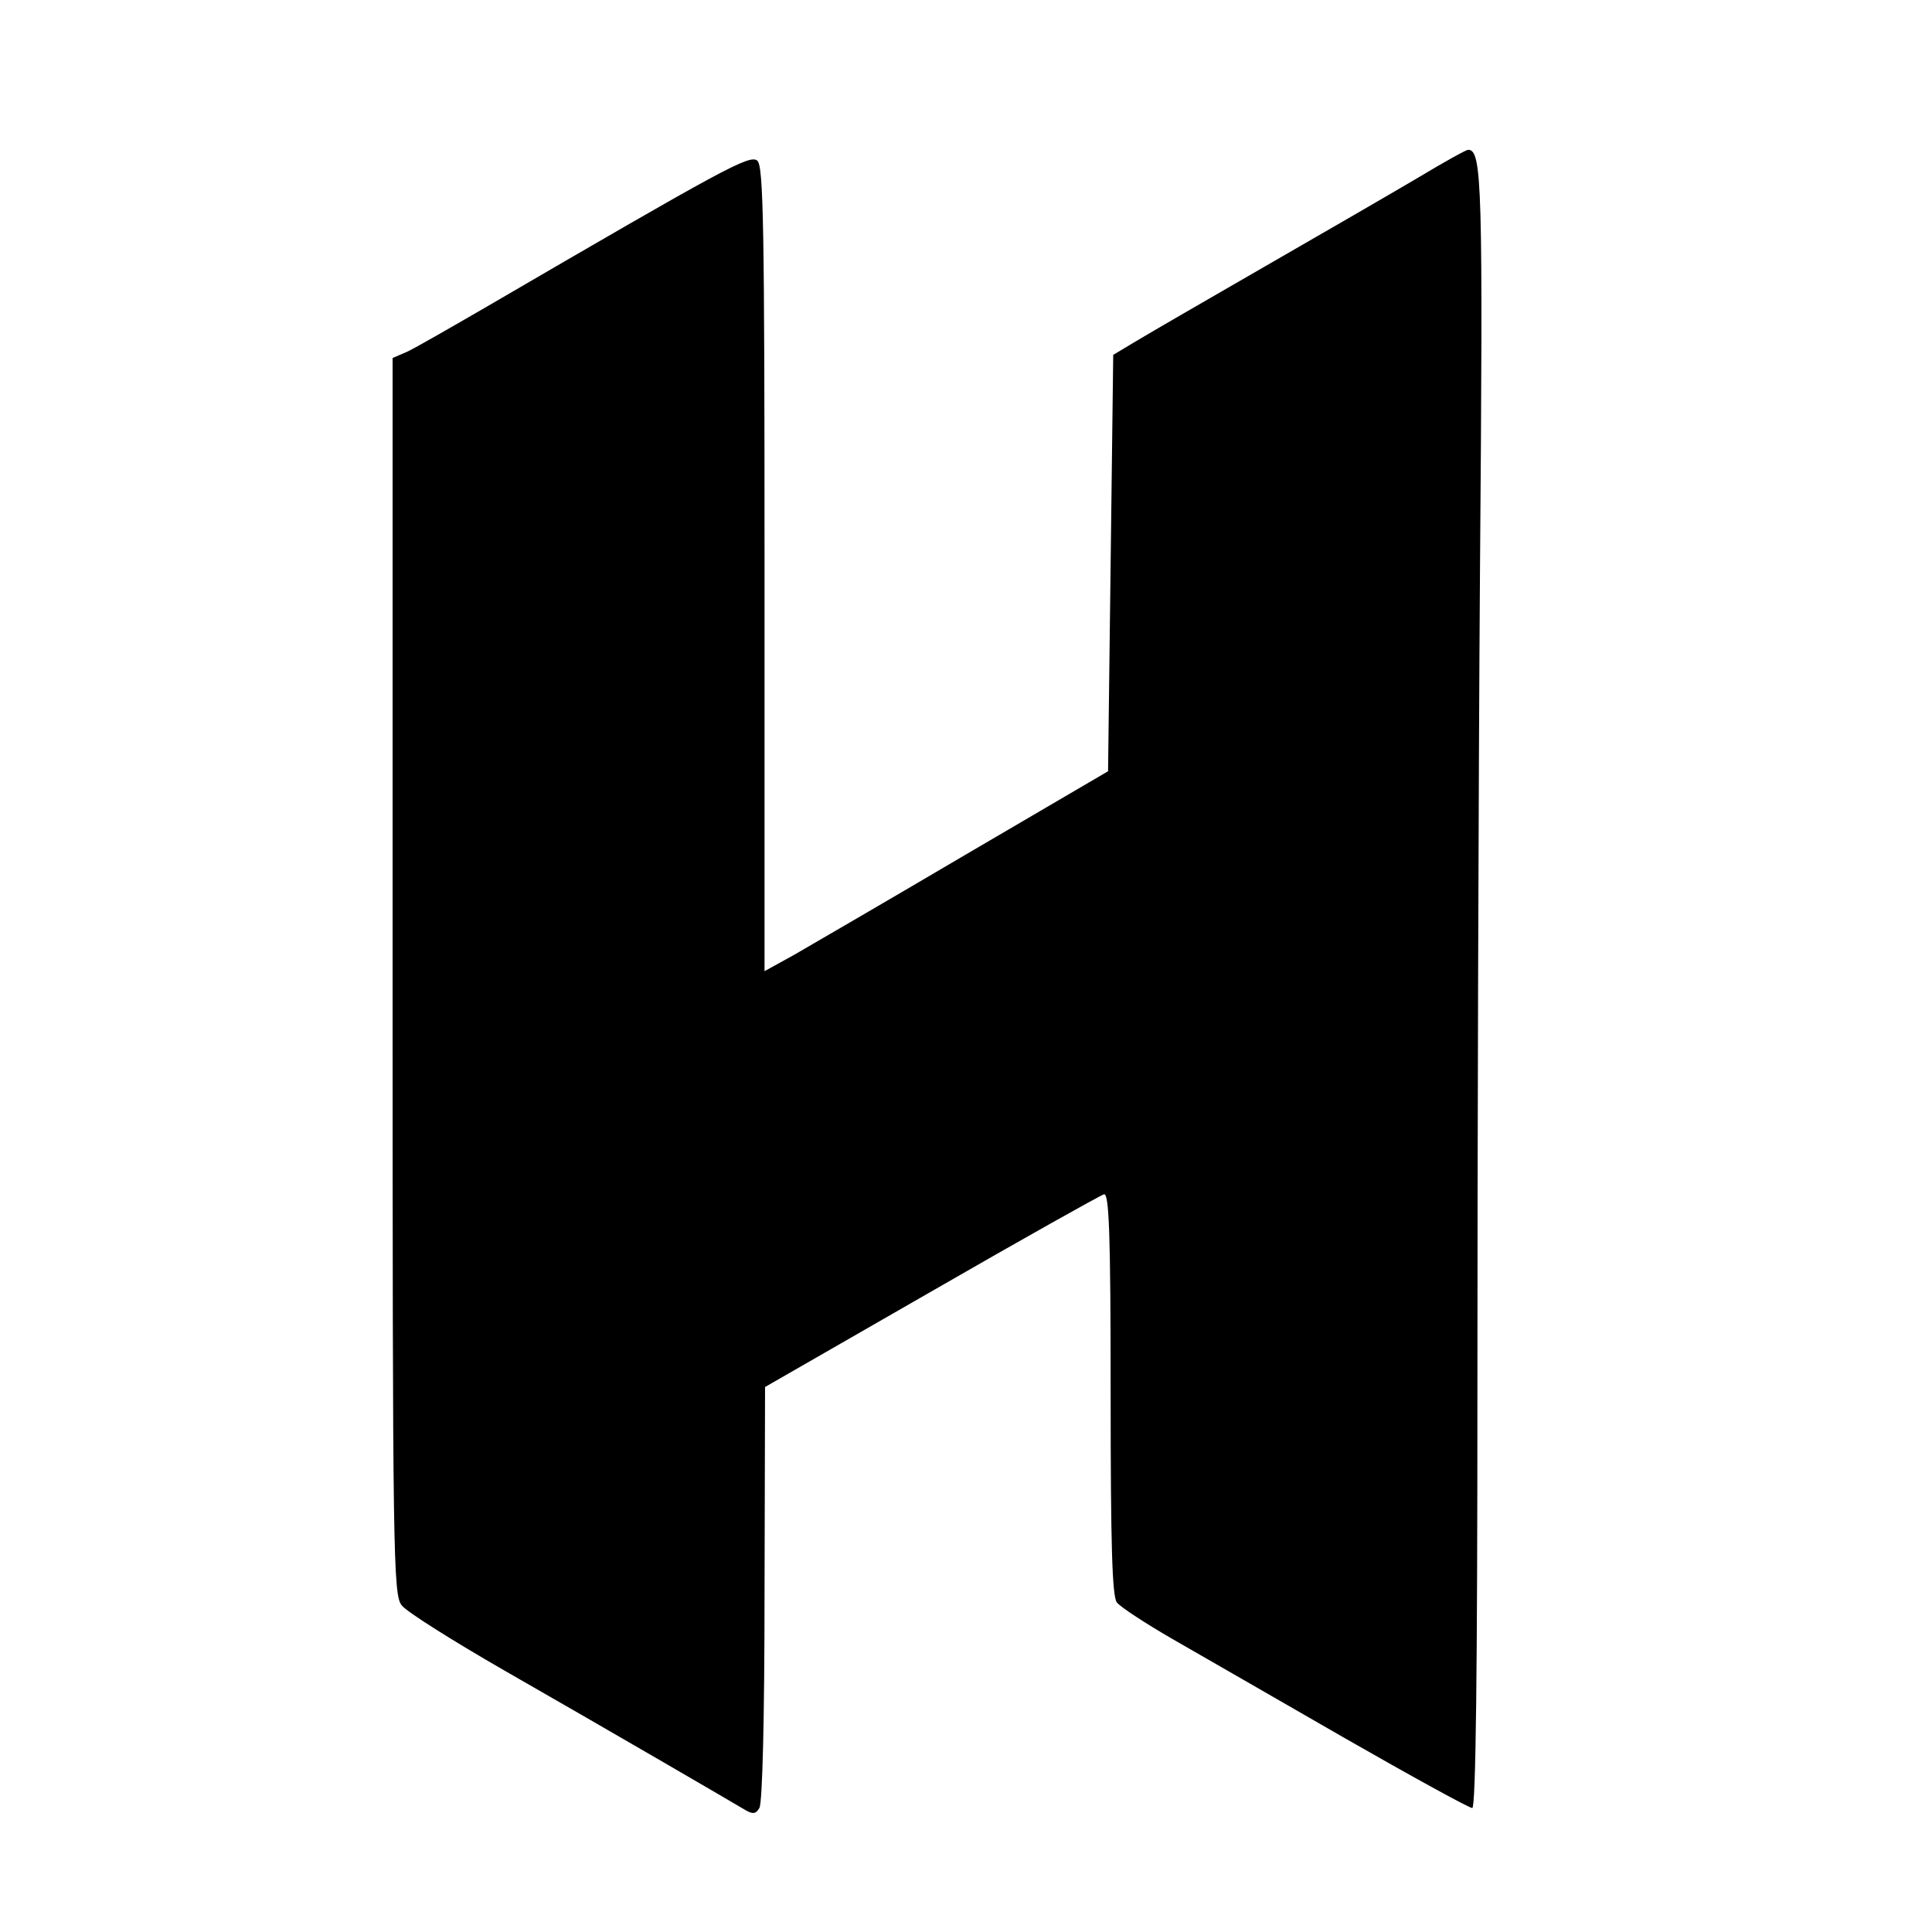
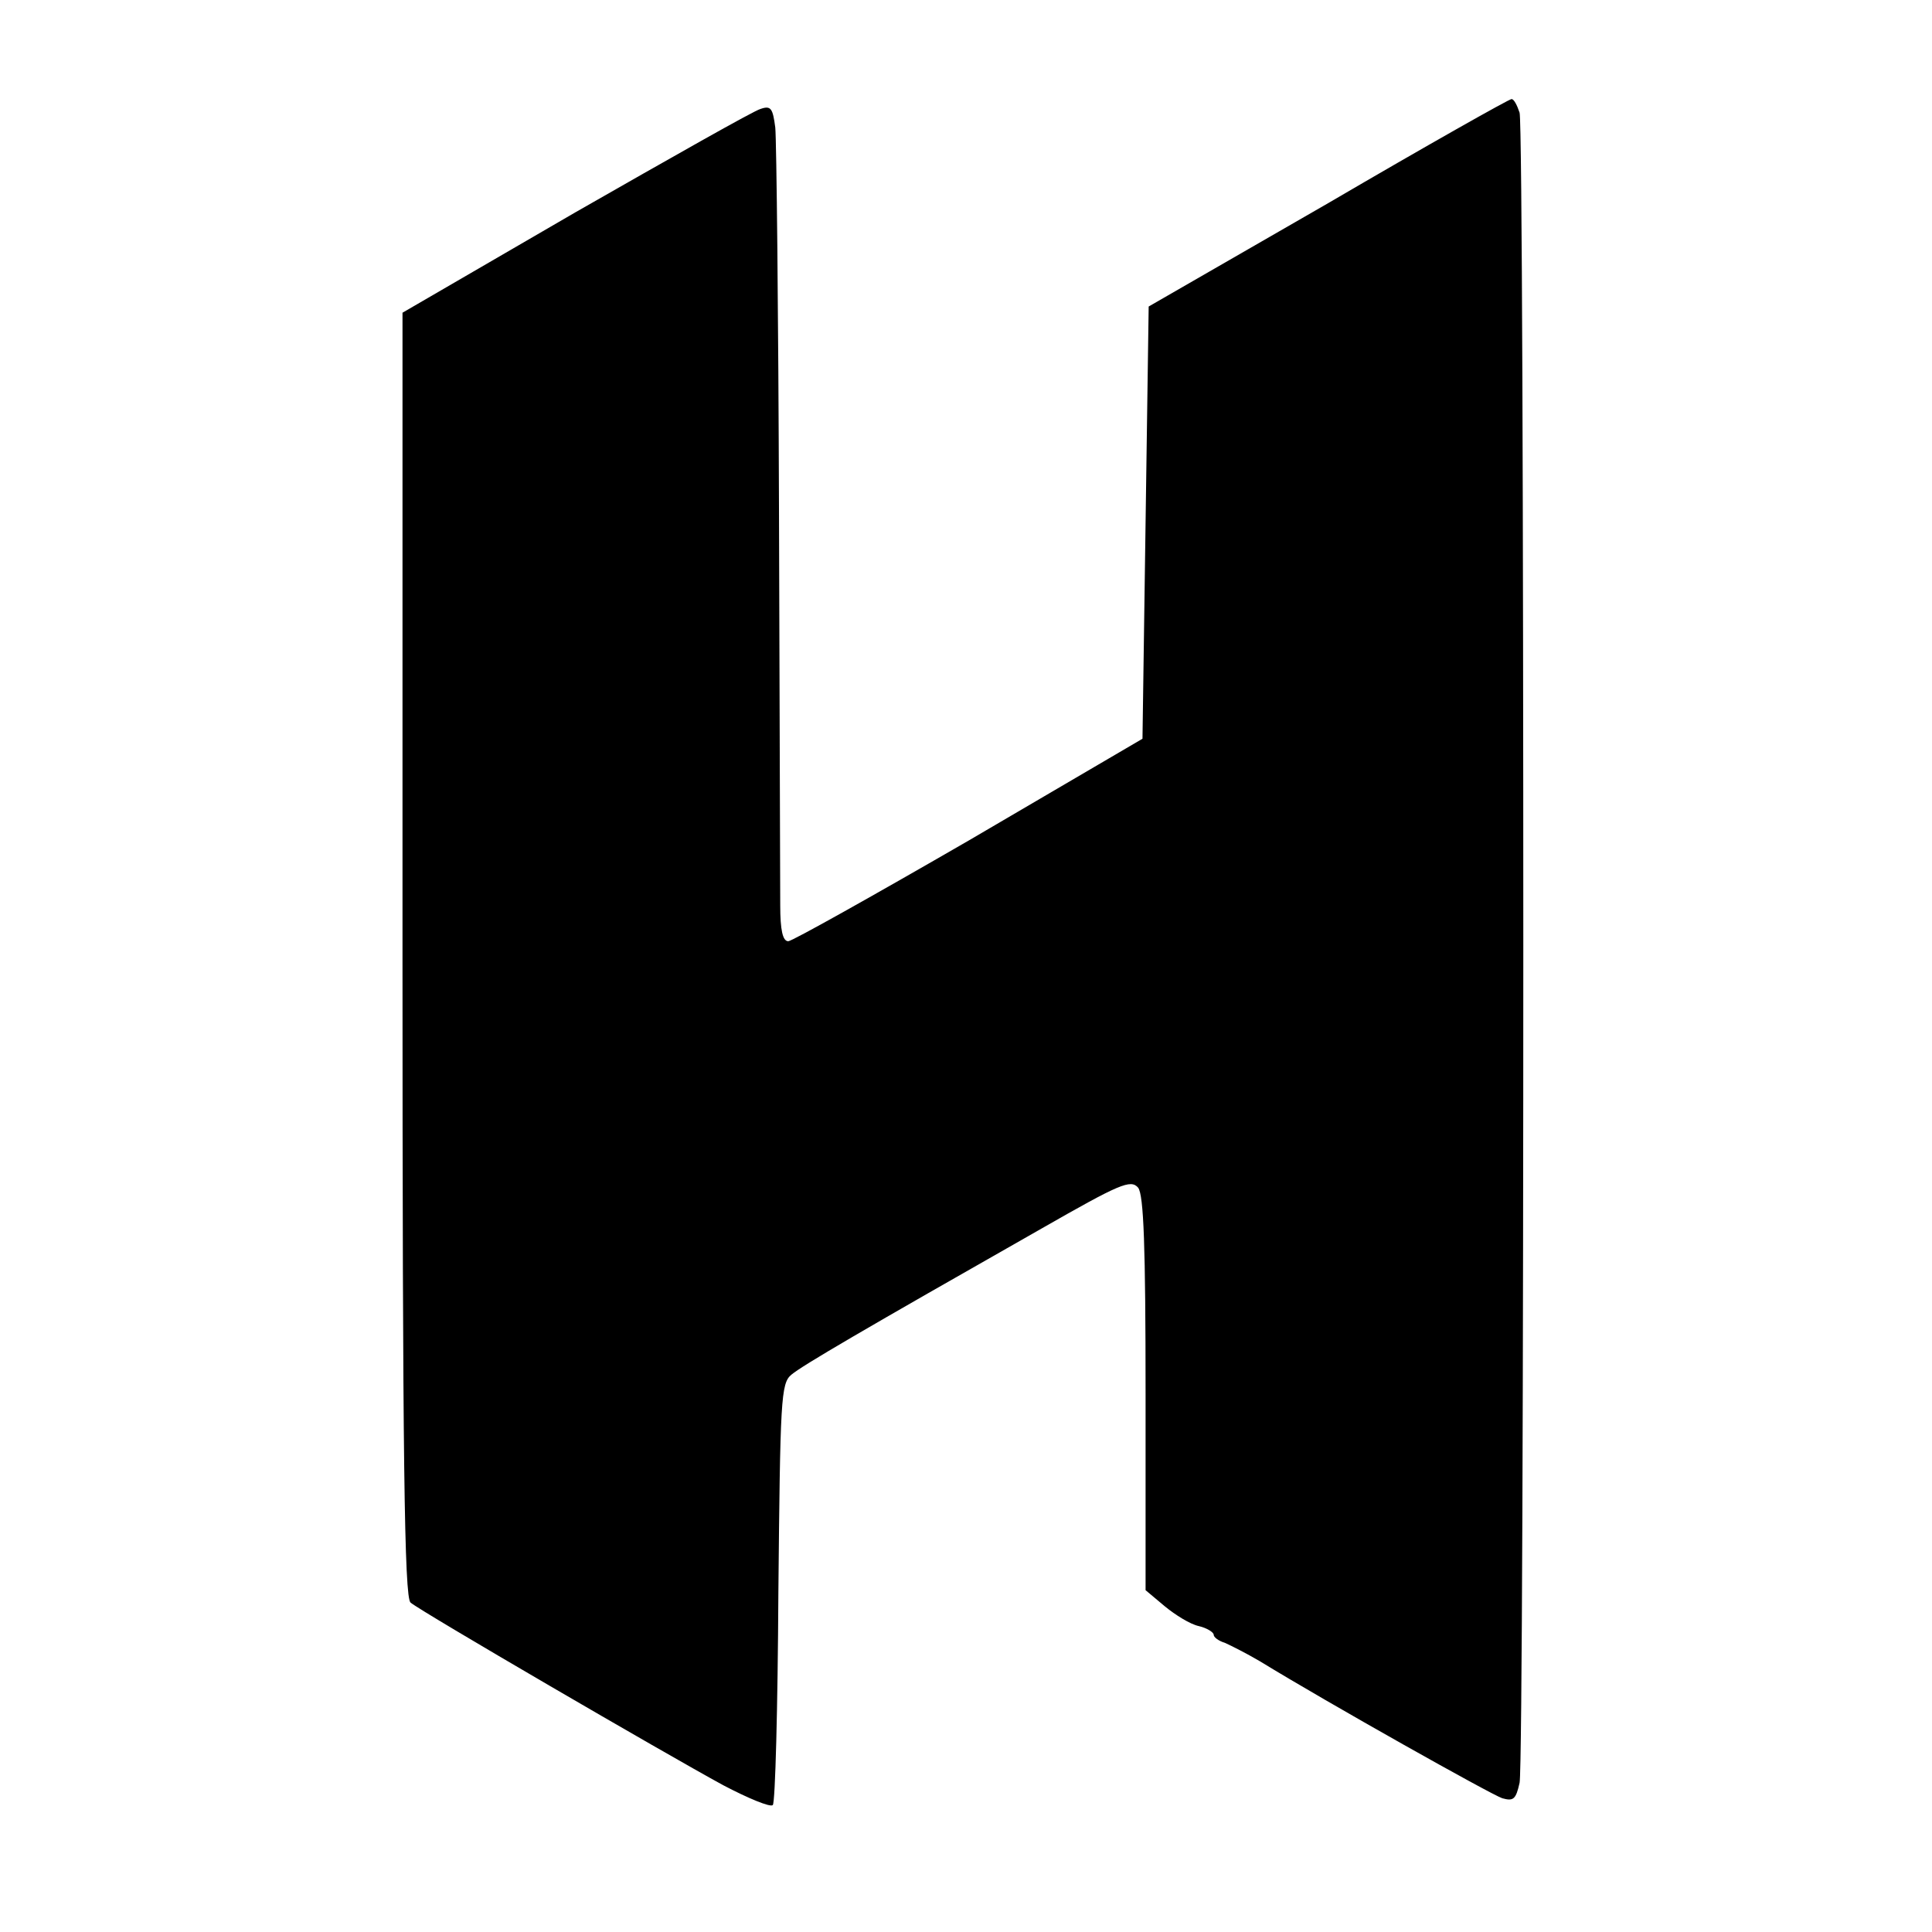
- <svg xmlns="http://www.w3.org/2000/svg" version="1.0" width="374pt" height="374pt" viewBox="0 0 374 374" preserveAspectRatio="xMidYMid meet">
-   <g transform="translate(0,374) scale(0.1,-0.1)" fill="#000000" stroke="none">
-     <path d="M2745 3396 c-49 -29 -182 -106 -295 -171 -113 -65 -225 -130 -250 -145 l-45 -27 -5 -403 -5 -403 -275 -161 c-151 -89 -301 -176 -332 -194 l-58 -32 0 779 c0 661 -2 780 -14 790 -15 12 -61 -13 -526 -284 -69 -40 -137 -79 -152 -86 l-28 -12 0 -1197 c0 -1126 1 -1199 18 -1218 9 -12 98 -68 197 -125 213 -122 443 -256 468 -271 14 -8 20 -8 27 4 6 9 10 179 10 415 l1 400 322 185 c177 102 327 186 334 188 10 3 13 -74 13 -385 0 -296 3 -393 12 -405 7 -9 56 -41 108 -71 52 -30 202 -116 332 -191 131 -75 242 -136 248 -136 7 0 10 270 10 813 0 446 2 1160 5 1584 6 748 4 813 -23 813 -4 0 -47 -24 -97 -54z" />
+ <svg xmlns="http://www.w3.org/2000/svg" version="1.0" width="312pt" height="312pt" viewBox="0 0 312 312" preserveAspectRatio="xMidYMid meet">
+   <g transform="translate(0,312) scale(0.1,-0.1)" fill="#000000" stroke="none">
+     <path d="M2145 2792 l-290 -167 -5 -349 -5 -349 -280 -164 c-154 -89 -286 -163 -292 -163 -9 0 -13 18 -13 58 0 31 -1 319 -2 638 -1 320 -4 598 -6 618 -4 31 -7 36 -24 30 -11 -3 -145 -79 -299 -167 l-279 -162 0 -1036 c0 -817 3 -1039 13 -1047 16 -14 413 -245 505 -295 40 -21 76 -36 80 -32 4 4 8 158 9 343 3 312 4 338 21 352 18 15 112 70 404 236 126 72 144 80 156 66 9 -12 12 -94 12 -333 l0 -317 31 -26 c17 -14 41 -29 55 -32 13 -3 24 -10 24 -14 0 -4 8 -10 18 -13 9 -4 35 -17 57 -30 111 -68 373 -215 391 -221 18 -5 22 -2 28 25 8 41 8 2666 0 2697 -4 12 -9 22 -13 22 -4 0 -137 -75 -296 -168z" />
  </g>
</svg>
